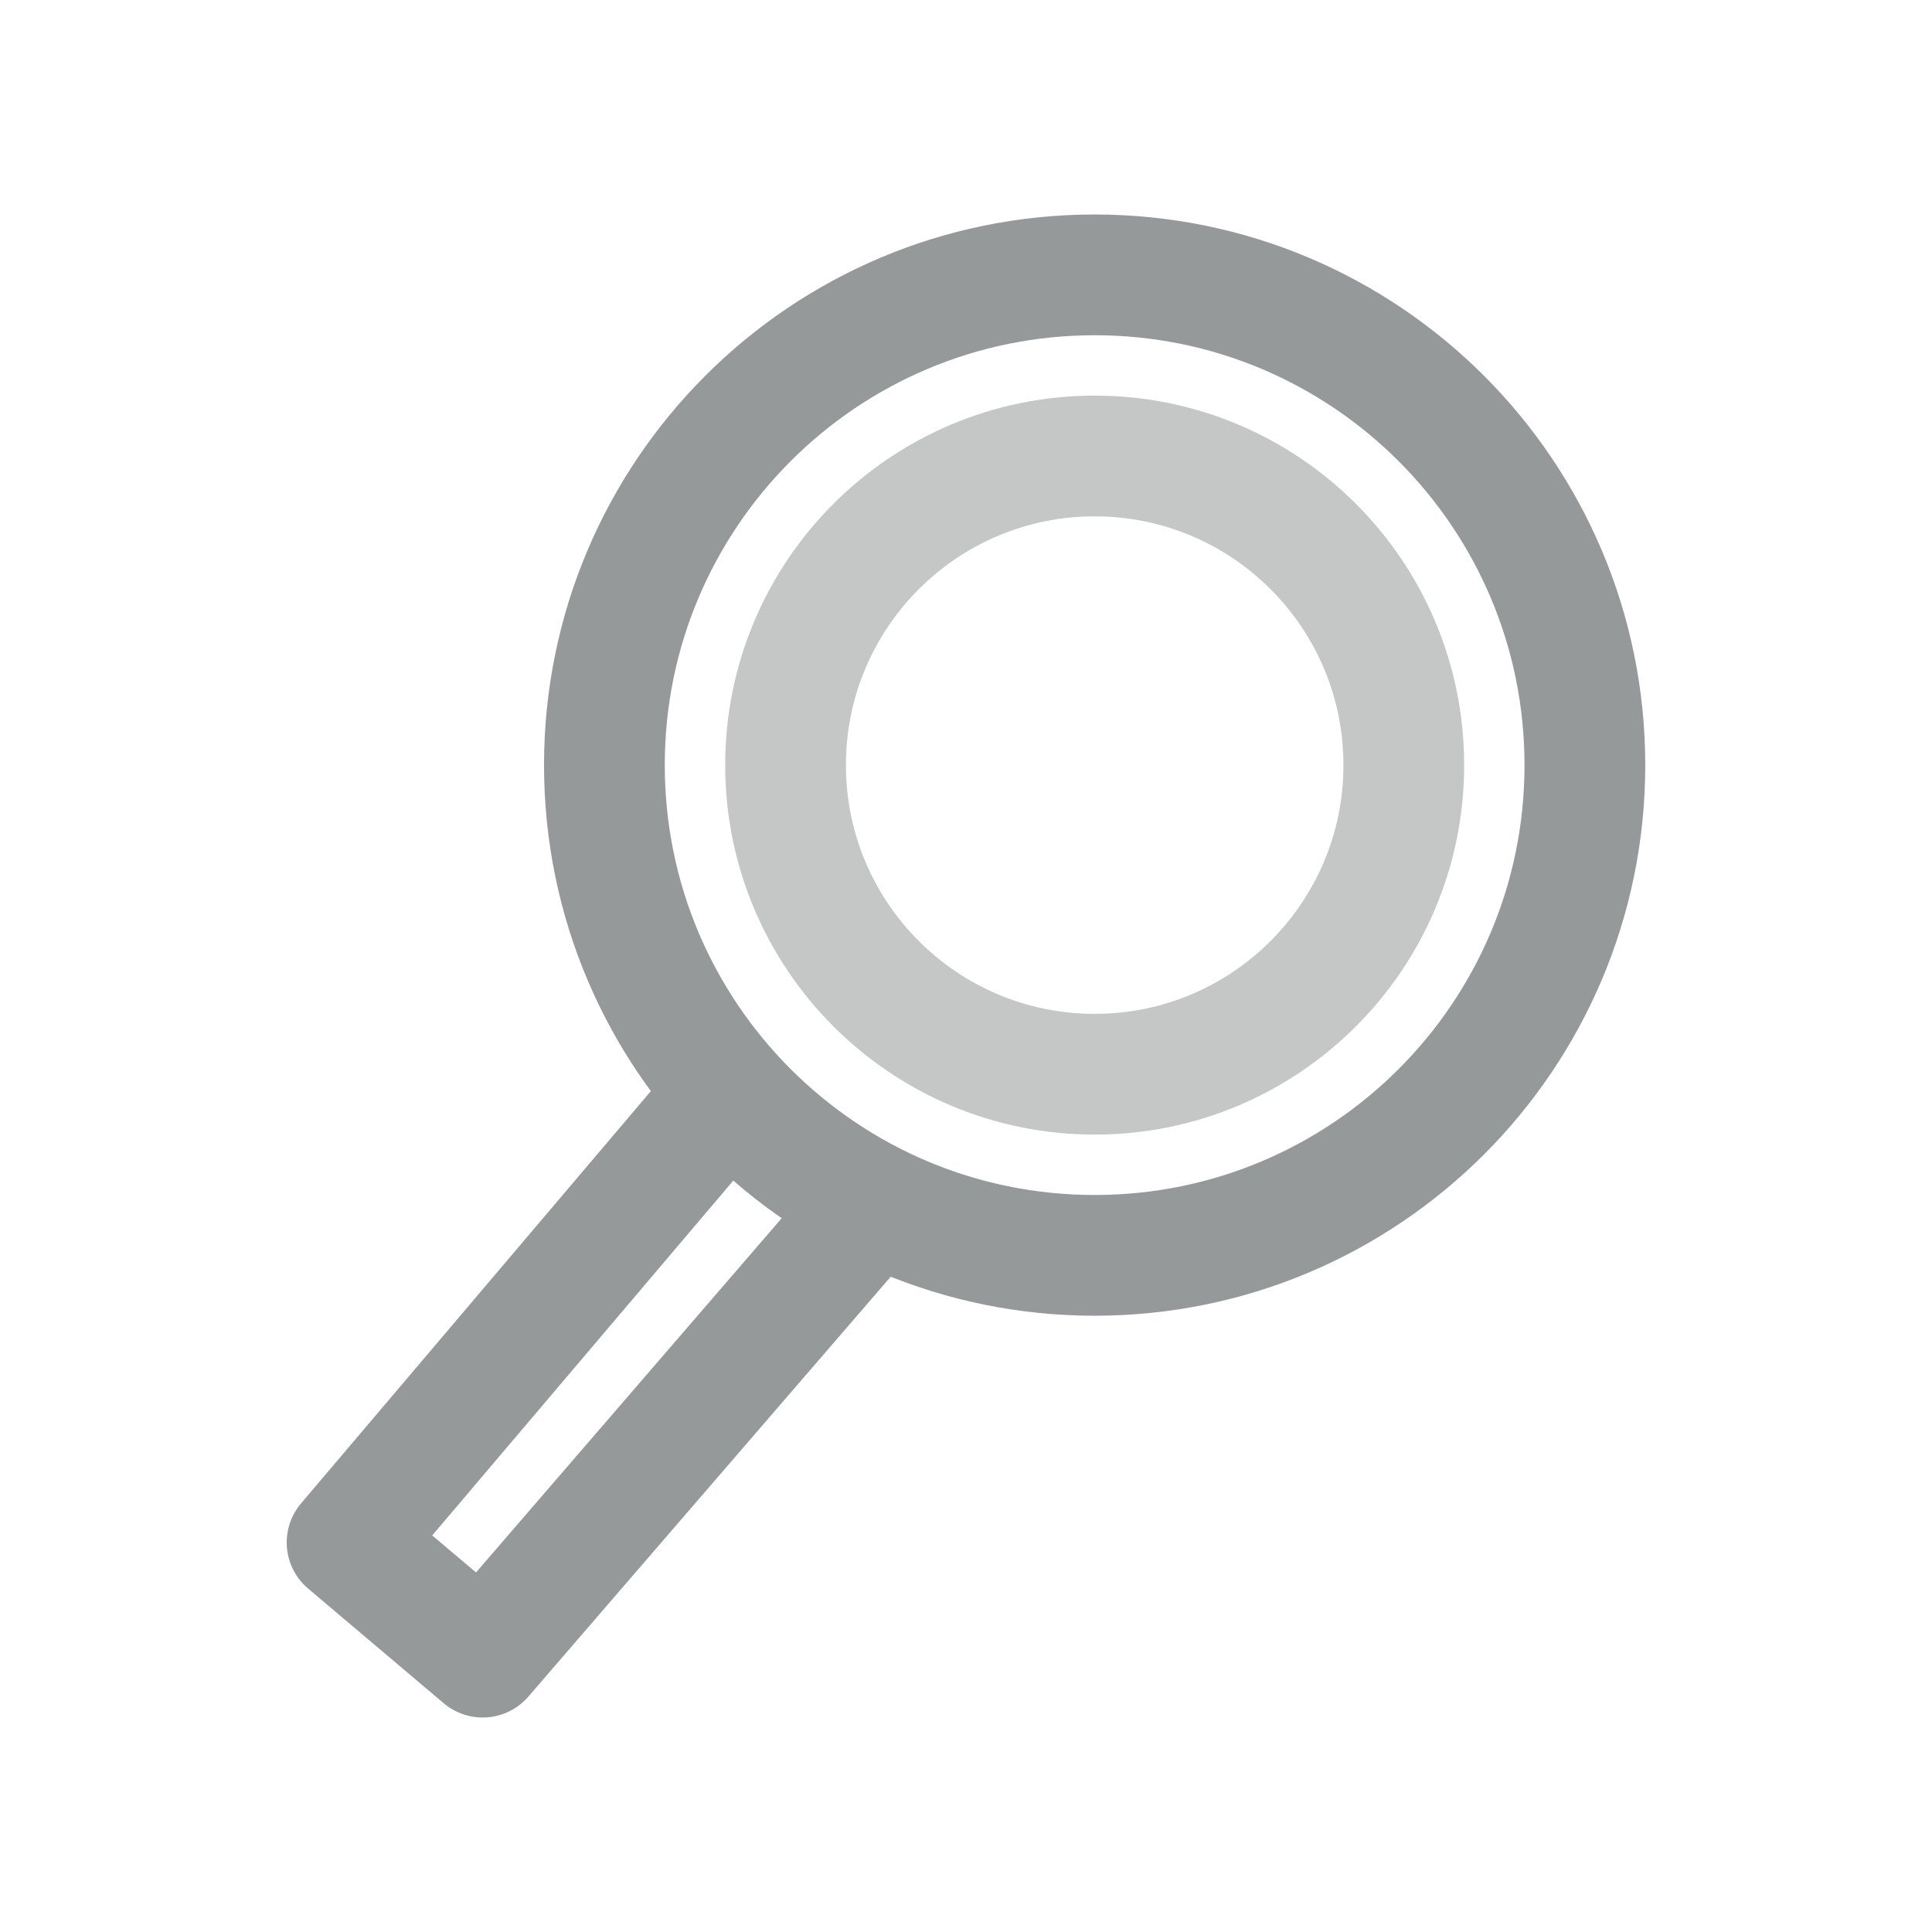
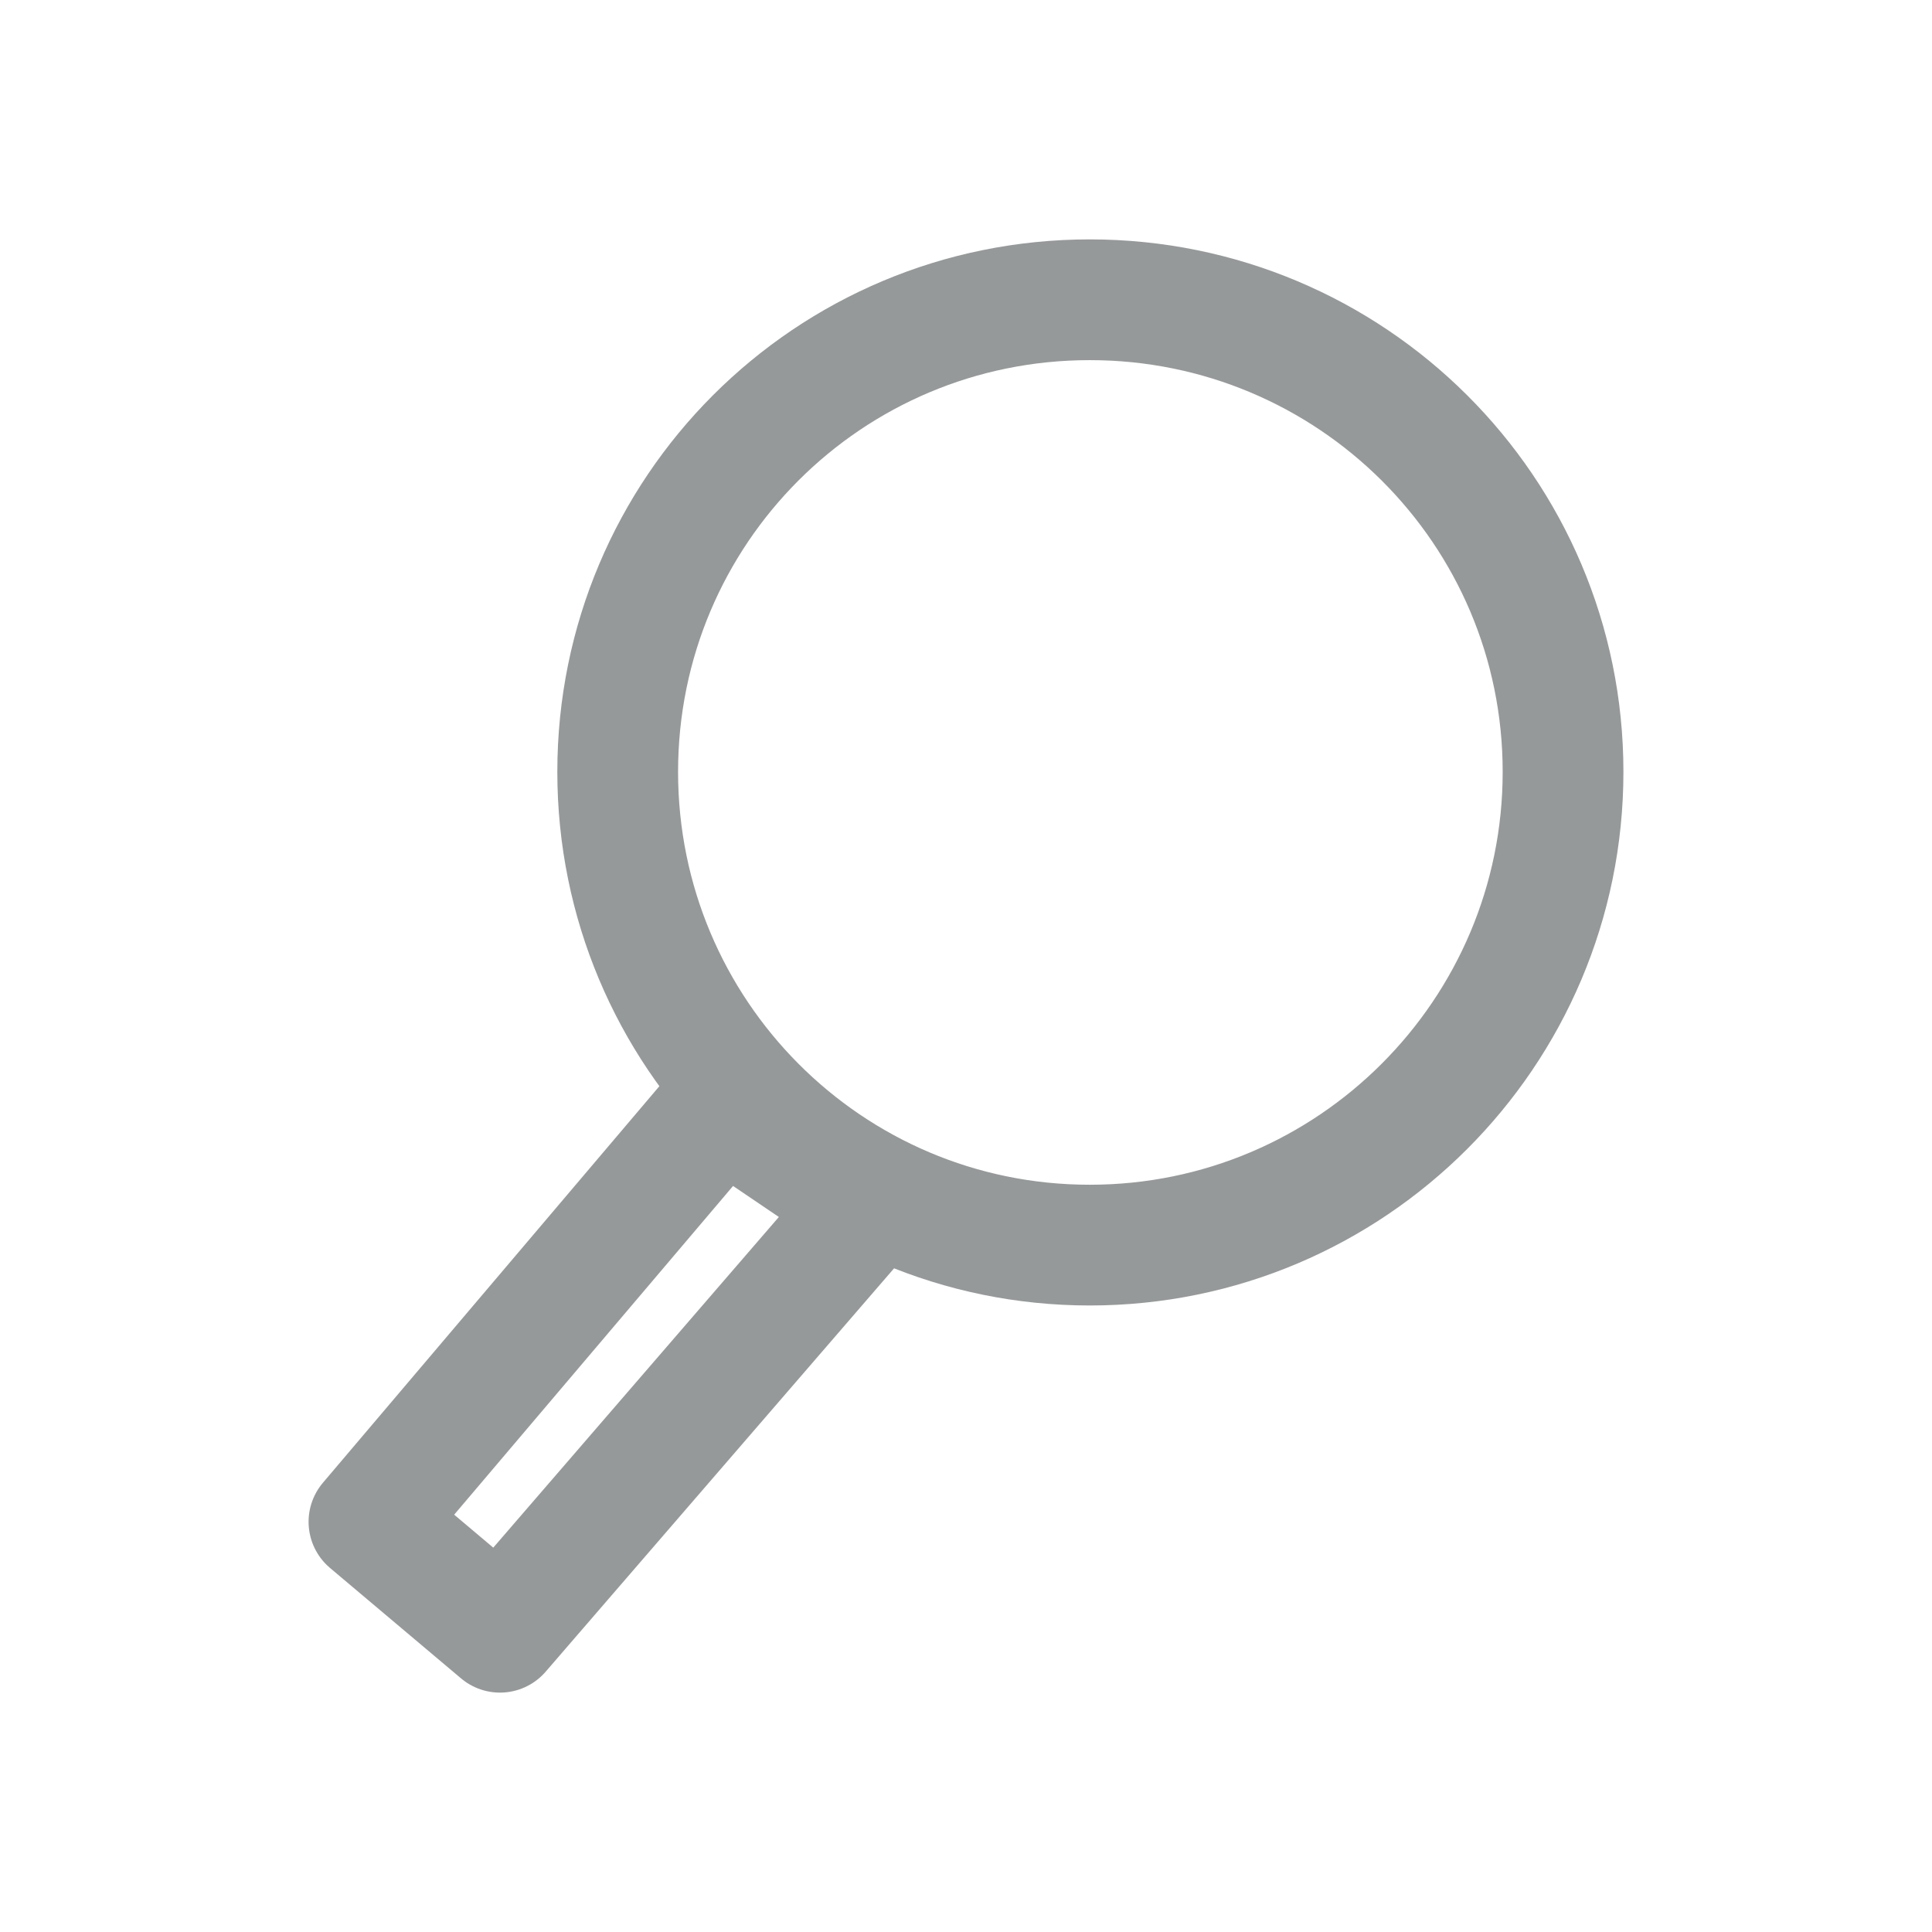
- <svg xmlns="http://www.w3.org/2000/svg" width="48px" height="48px" id="svg3530" version="1.1">
-   <defs id="defs3532">
+ <svg xmlns="http://www.w3.org/2000/svg" width="32" height="32" id="svg3486" version="1.1">
+   <defs id="defs3488">
    </defs>
-   <g id="layer1">
-     <path id="path3790-1" style="fill:none;stroke:#2e3436;stroke-width:3;stroke-linecap:round;stroke-linejoin:round;stroke-miterlimit:4;stroke-opacity:0.502;stroke-dasharray:none;display:inline" d="m 21.505,30.147 -9.513,11.024 -3.369,-2.849 9.093,-10.717 m -2.7,-8.596 c 0,6.727 5.453,12.18 12.18,12.18 6.727,0 12.18,-5.453 12.18,-12.18 0,-6.727 -5.453,-12.18 -12.18,-12.18 -6.727,0 -12.18,5.453 -12.18,12.18 z" />
-     <path style="fill:none;stroke:#2e3436;stroke-width:4.074;stroke-linecap:round;stroke-linejoin:round;stroke-miterlimit:4;stroke-opacity:0.275;stroke-dasharray:none;stroke-dashoffset:0;display:inline" id="path3788-9-1" d="m 329.158,160.524 a 10.43,10.43 0 1 1 -20.86,0 10.43,10.43 0 1 1 20.86,0 z" transform="matrix(-0.736333,0,0,0.736333,261.8869,-99.19024)" />
+   <g id="layer1" transform="translate(0,-16)">
+     <path style="fill:none;stroke:#2e3436;stroke-width:2;stroke-linecap:round;stroke-linejoin:round;stroke-miterlimit:4;stroke-opacity:0.502;stroke-dasharray:none;stroke-dashoffset:0;display:inline" d="m 18.05,20.965 c 4.327,0 7.839,3.492 7.839,7.819 0,4.327 -3.512,7.839 -7.839,7.839 -4.327,0 -7.819,-3.512 -7.819,-7.839 0,-4.327 3.492,-7.819 7.819,-7.819 z M 11.96,34.312 14.392,35.96 8.281,43.035 6.111,41.206 11.96,34.312 z" id="path3788" />
  </g>
</svg>
